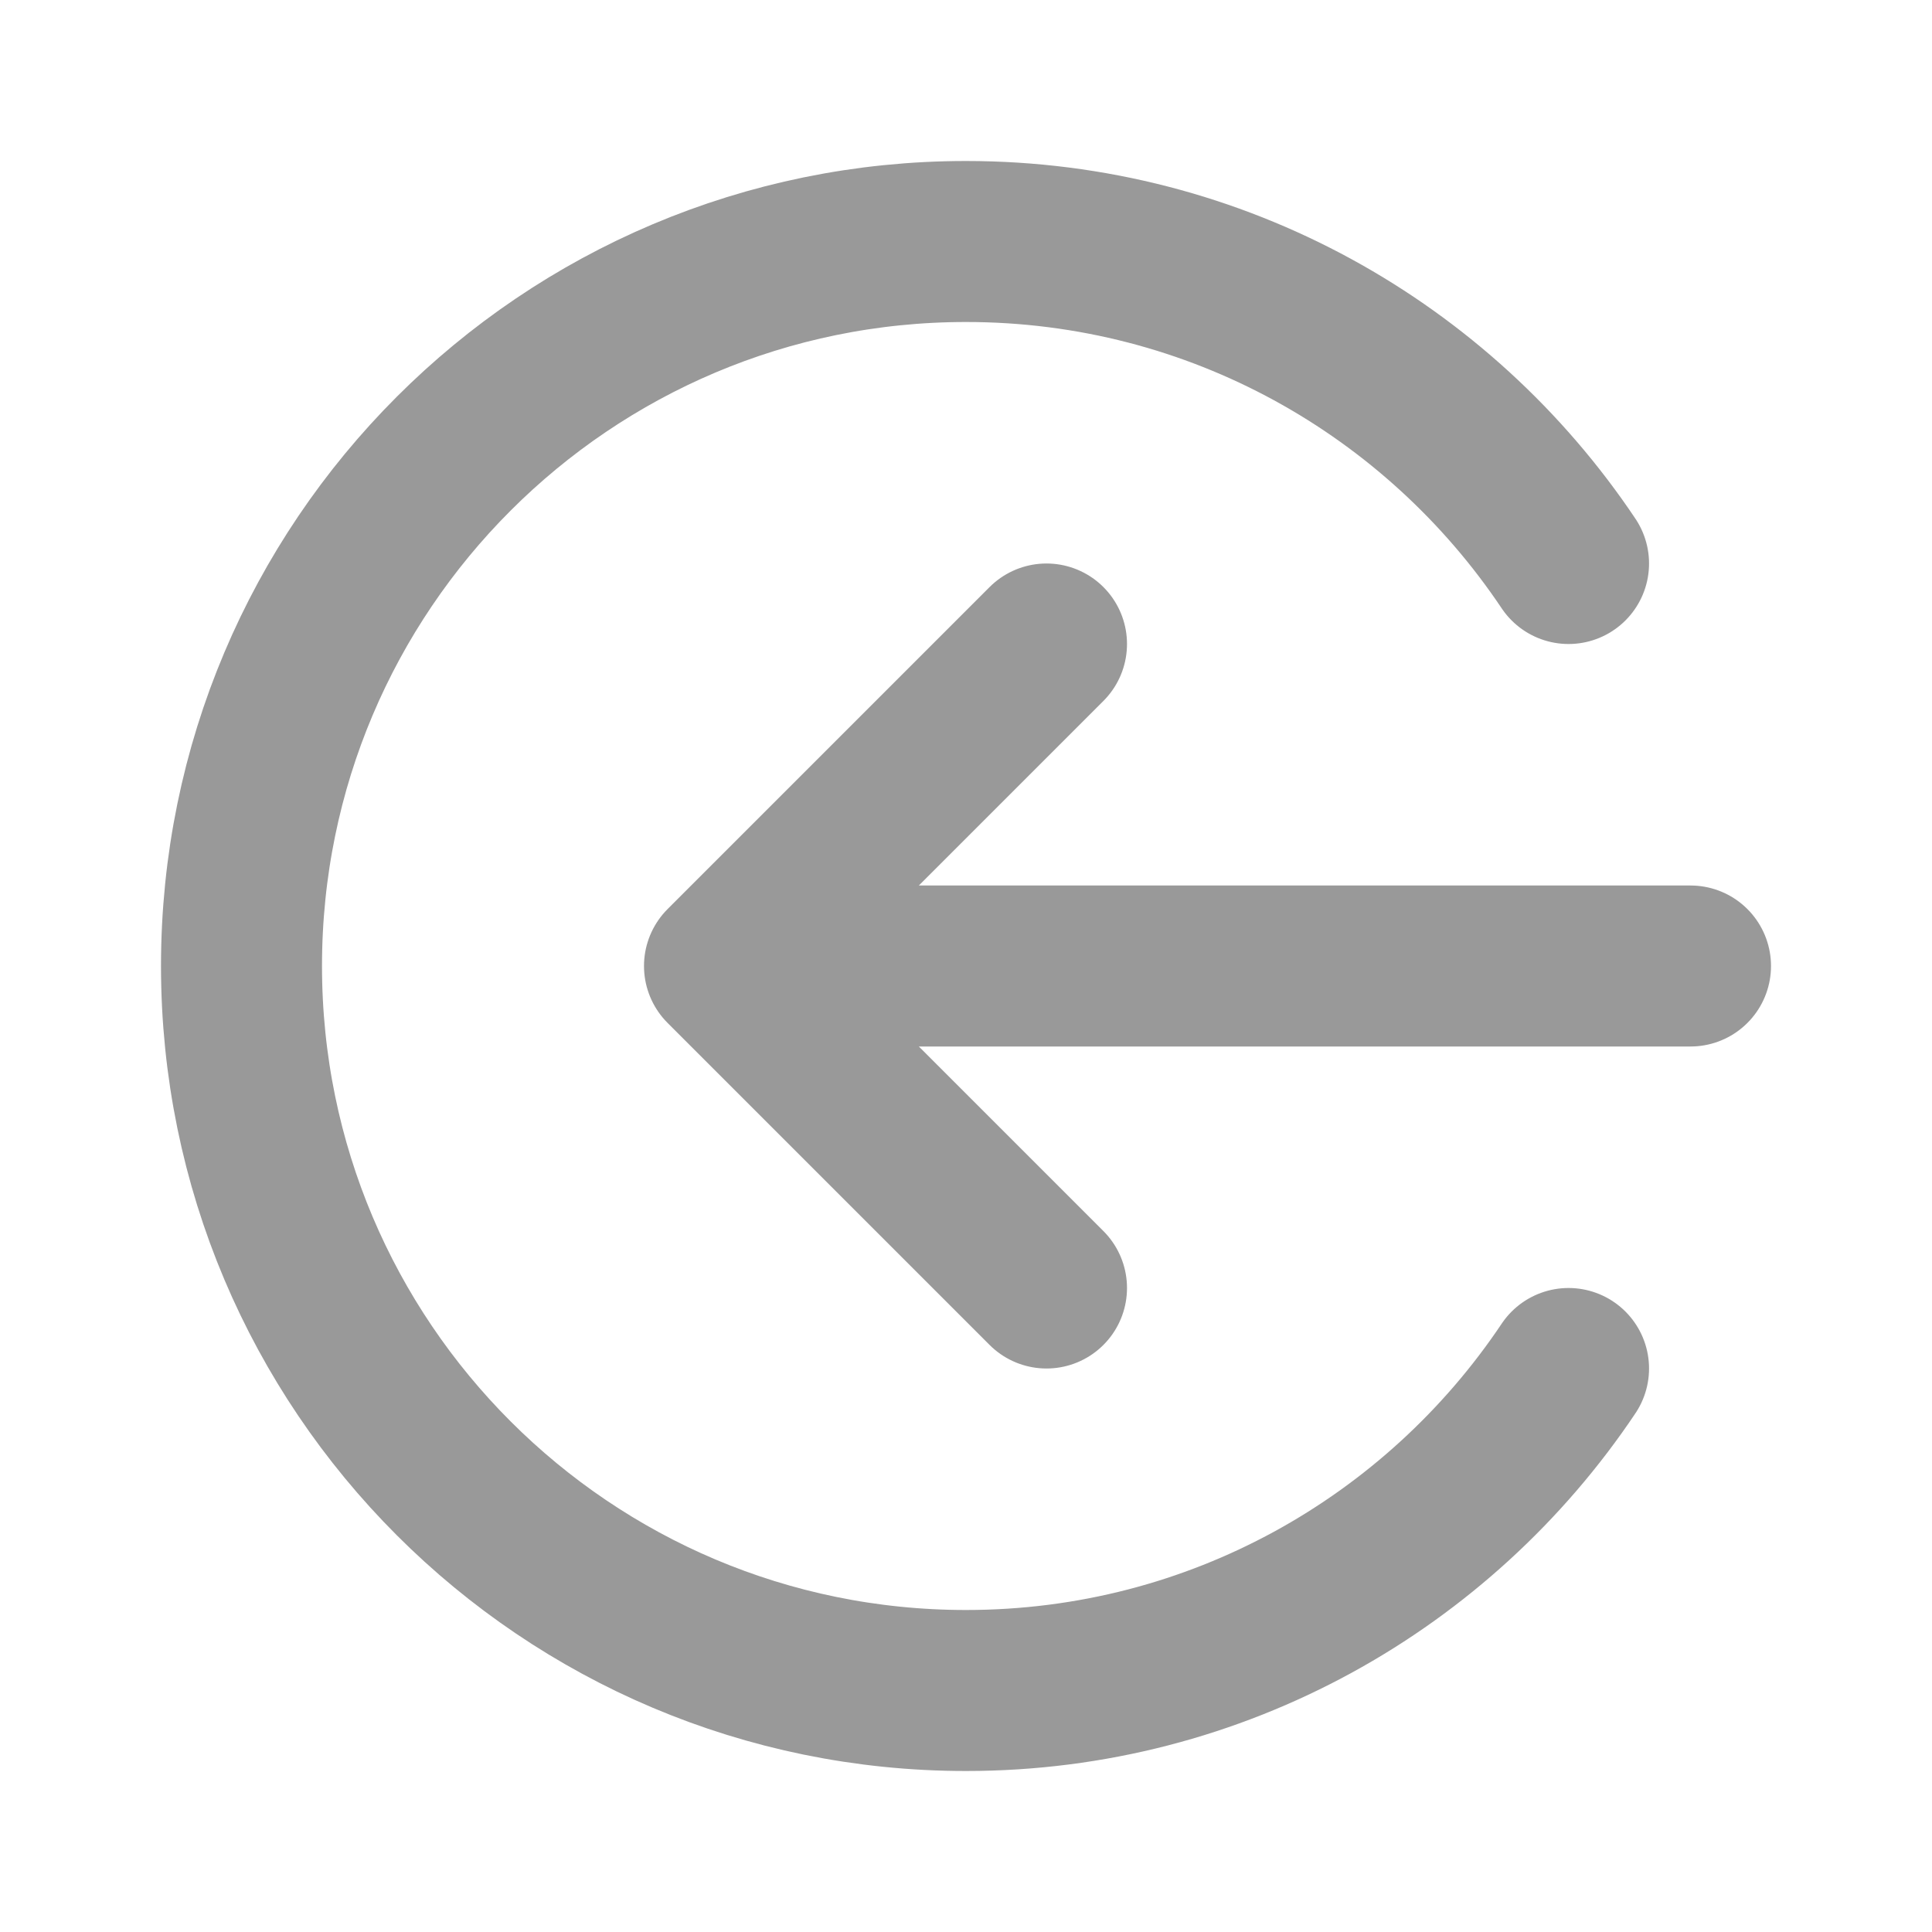
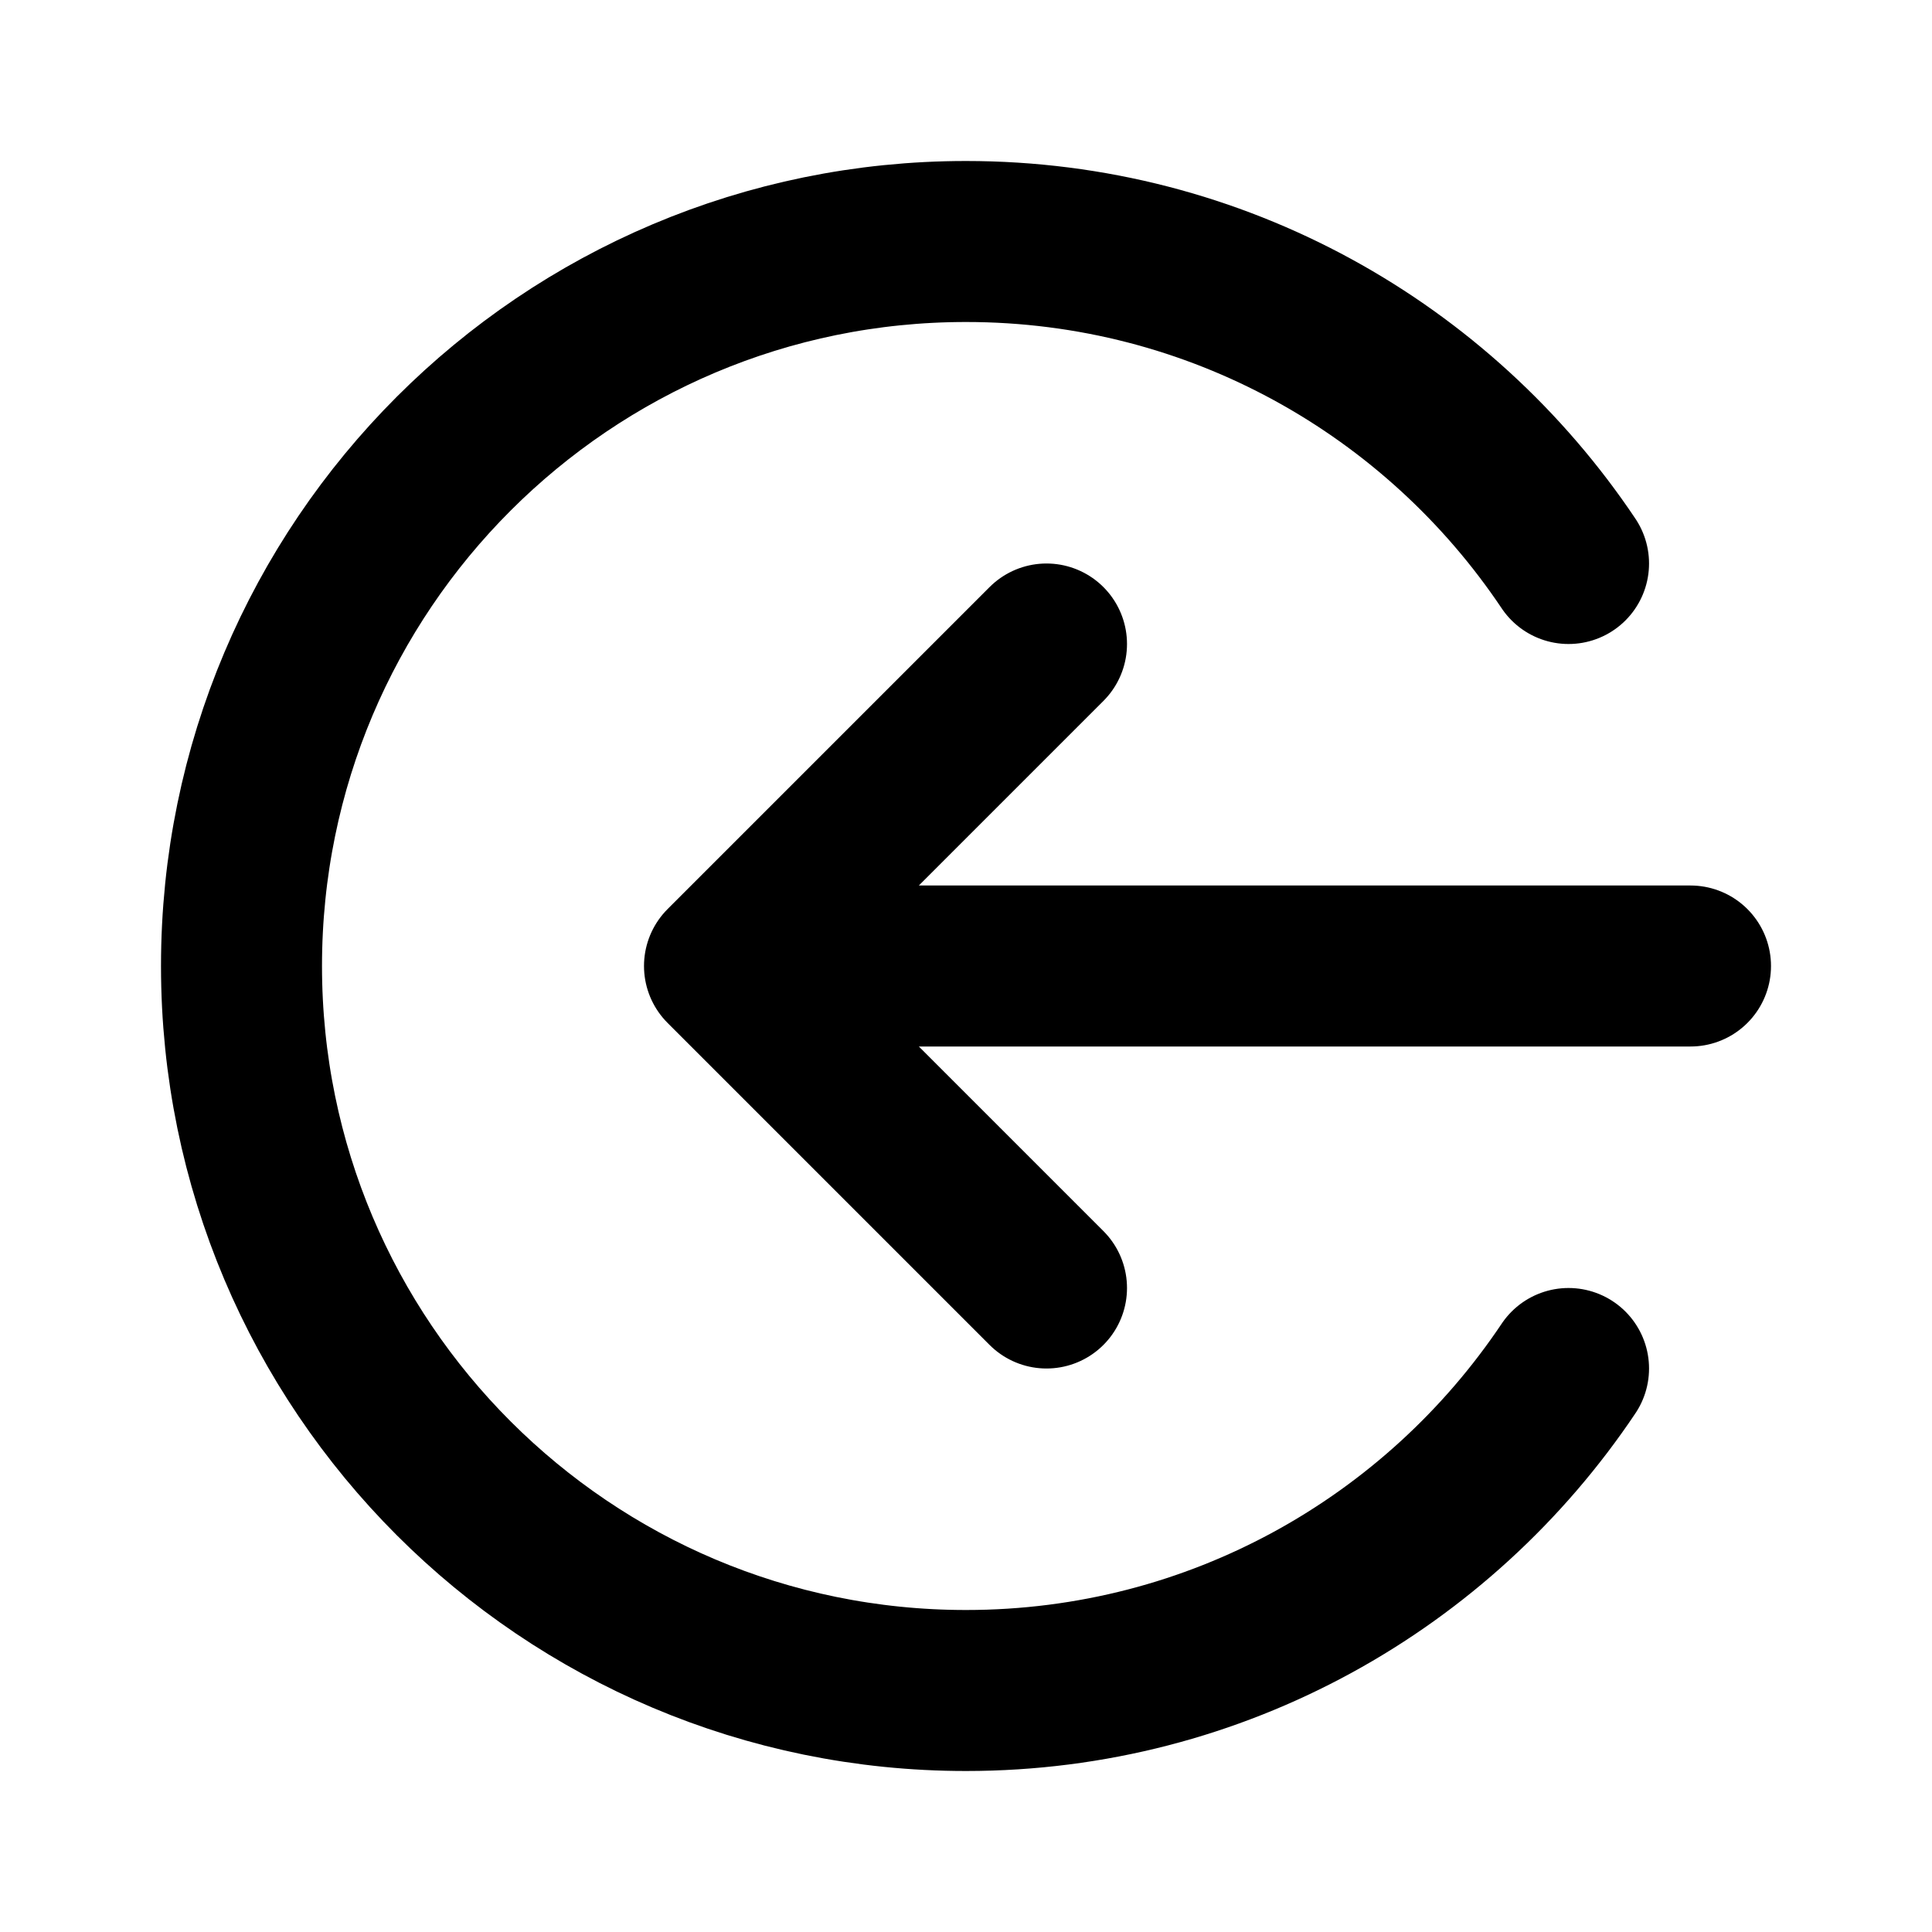
<svg xmlns="http://www.w3.org/2000/svg" width="200px" height="200px" viewBox="0 0 24 24" fill="none">
-   <path d="M13 8L9 12M9 12L13 16M9 12H21M19.485 7C17.87 4.588 15.12 3 12 3C7.029 3 3 7.029 3 12C3 16.971 7.029 21 12 21C15.12 21 17.87 19.412 19.485 17" stroke="#999" stroke-width="2" stroke-linecap="round" stroke-linejoin="round" />
+   <path d="M13 8L9 12M9 12L13 16M9 12H21M19.485 7C17.87 4.588 15.12 3 12 3C7.029 3 3 7.029 3 12C3 16.971 7.029 21 12 21C15.12 21 17.87 19.412 19.485 17" stroke="currentColor" stroke-width="2" stroke-linecap="round" stroke-linejoin="round" />
</svg>
